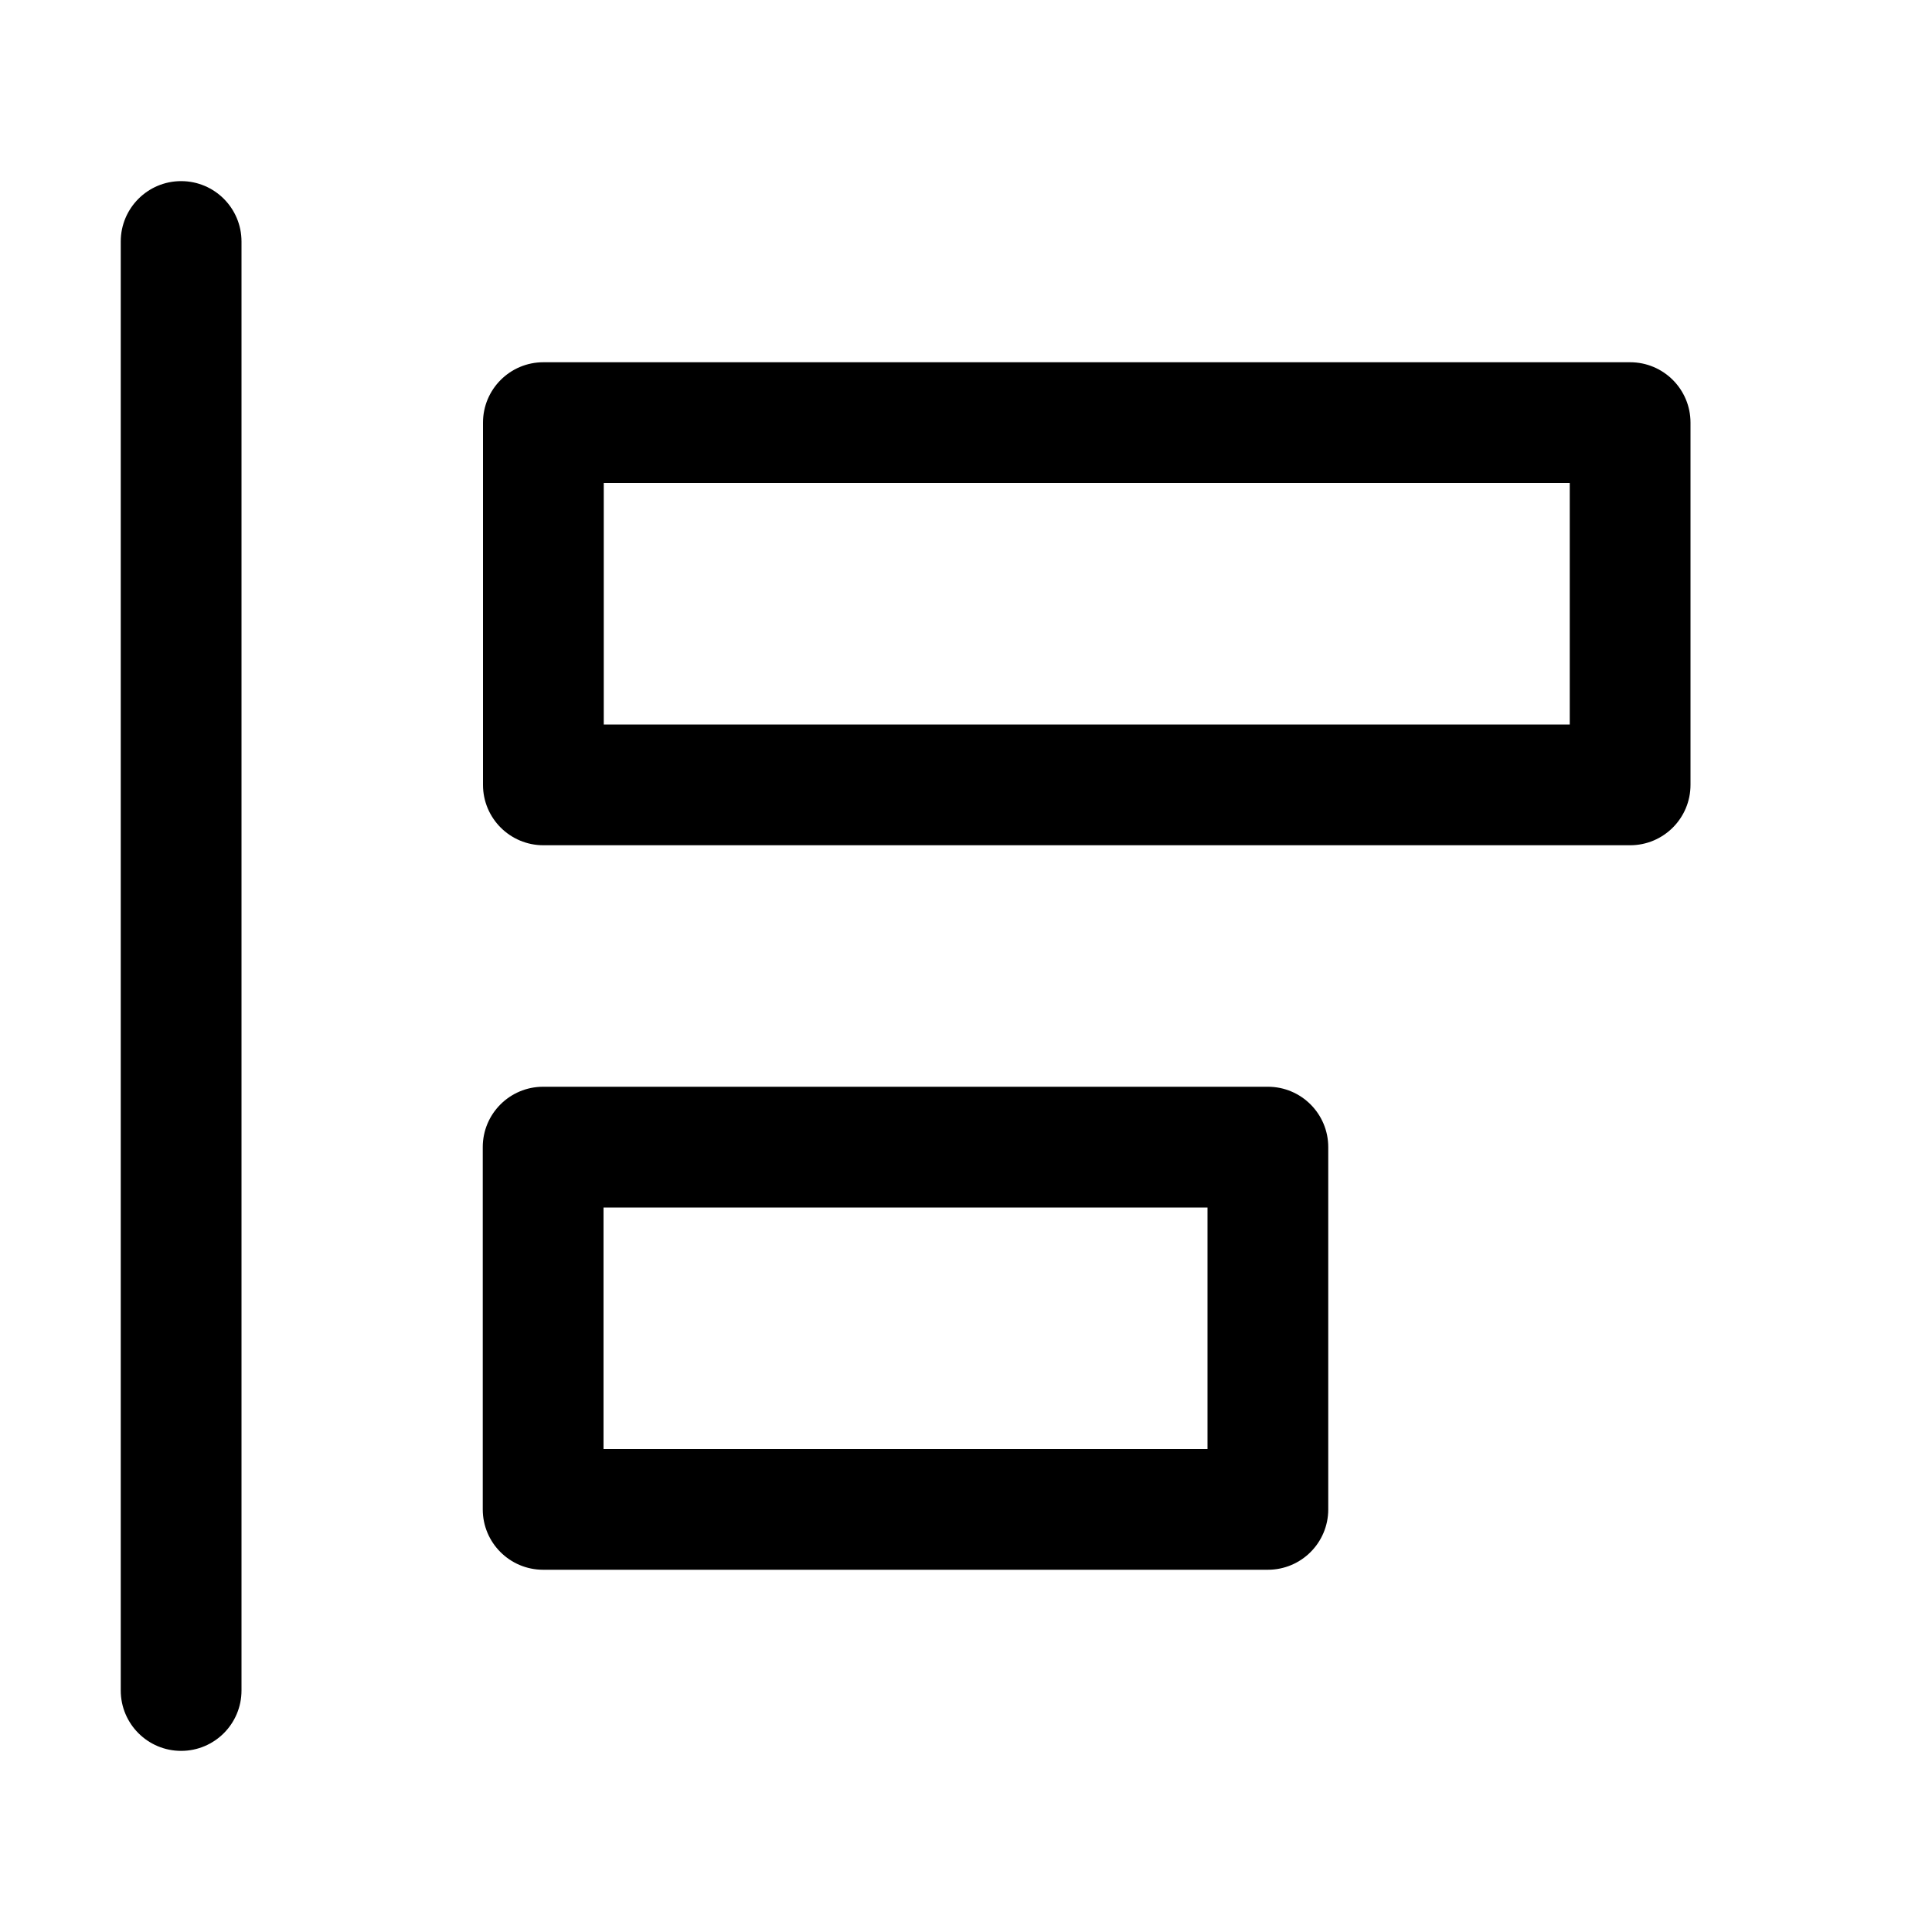
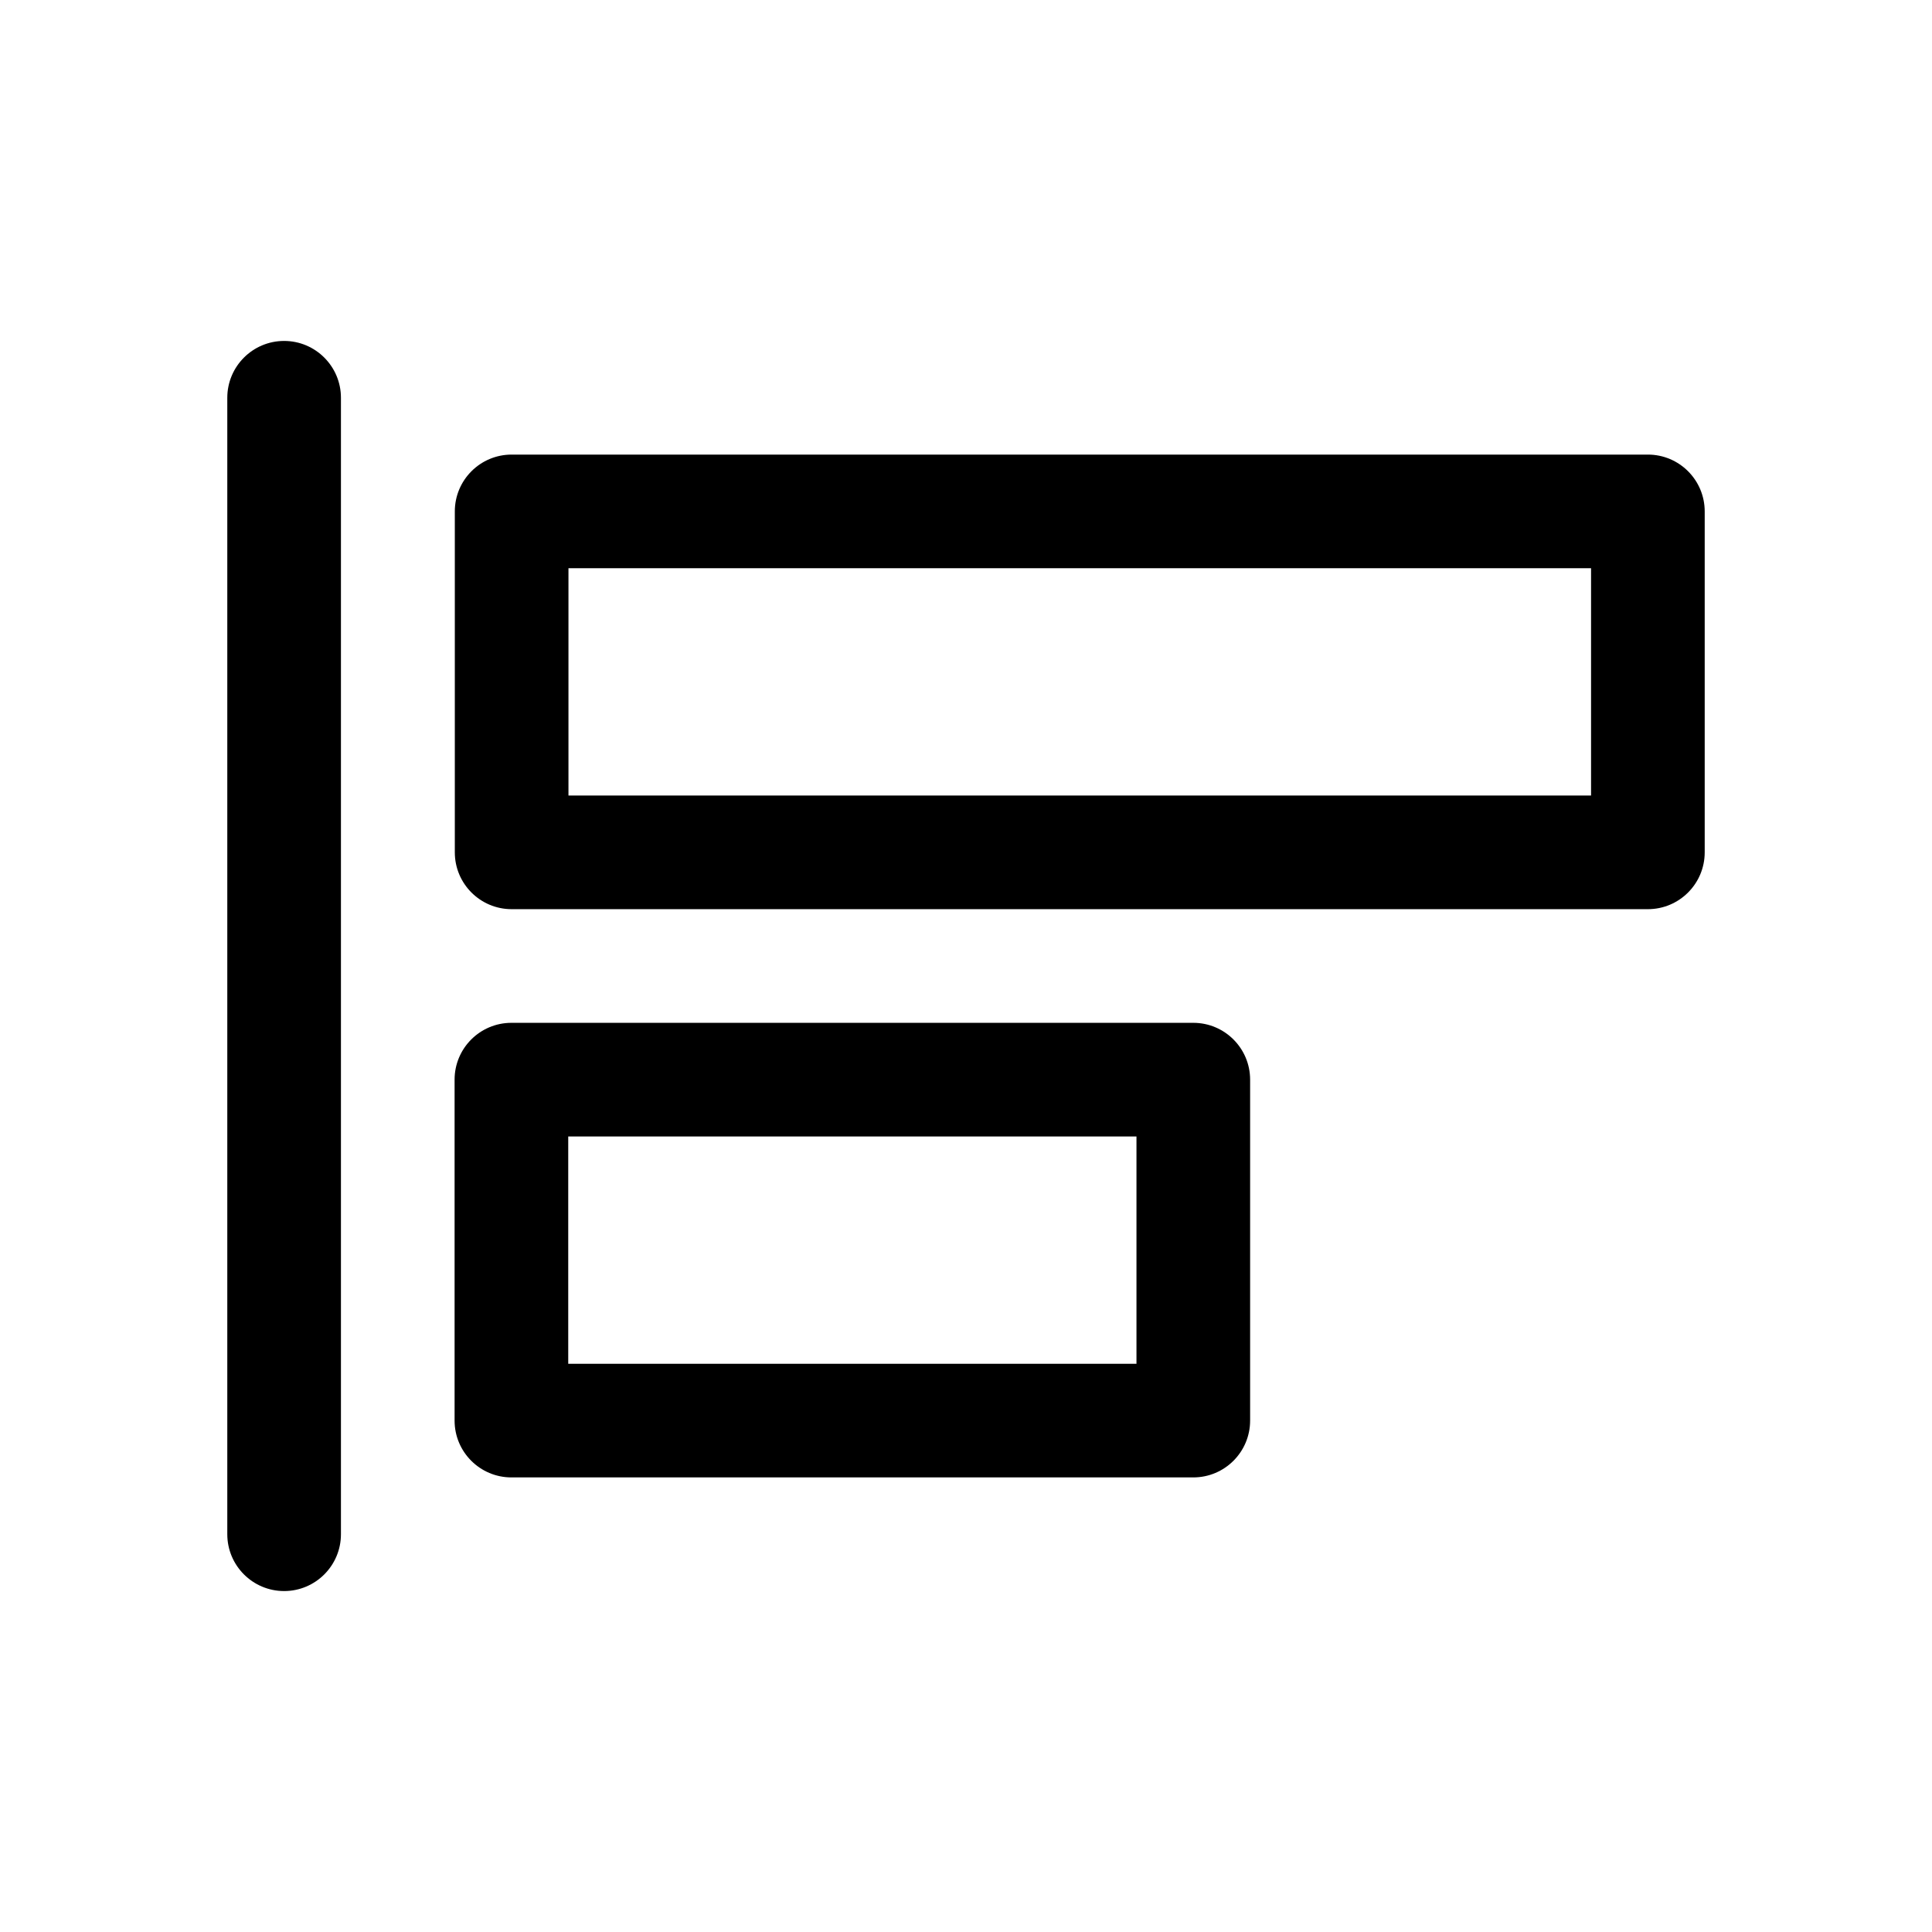
- <svg xmlns="http://www.w3.org/2000/svg" width="16" height="16" version="1.1" viewBox="0 0 16 16">
-   <path d="m14 3.5a.5.5 0 00-.5-.5h-9a.5.5 0 00-.5.5v3a.5.5 0 00.5.5h9a.5.5 0 00.5-.5zm-1 .5v2h-8v-2zm-2 5.5a.5.5 0 00-.5-.5h-6.002a.5.5 0 00-.5.5v3a.5.5 0 00.5.5h6.002a.5.5 0 00.5-.5zm-1 .5v2h-5.002v-2zm-8-8a.5.5 0 00-.5-.5.5.5 0 00-.5.5v12a.5.5 0 00.5.5.5.5 0 00.5-.5z" />
+ <svg xmlns="http://www.w3.org/2000/svg" width="17" height="17" version="1.1" viewBox="0 0 17 17">
+   <path d="m15 4.5c-2.8e-5-.276-.224-.5-.5-.5h-9.998c-.276 2.76e-5-.5.224-.5.5v3c2.76e-5.276.224.5.5.5h9.998c.276-2.76e-5.5-.224.5-.5zm-1 .5v2h-8.998v-2zm-3 4.5c-2.8e-5-.276-.224-.5-.5-.5h-6c-.276 2.76e-5-.5.224-.5.5v3c2.76e-5.276.224.5.5.5h6c.276-2.8e-5.5-.224.5-.5zm-1 .5v2h-5v-2zm-7-6.5c0-.276-.224-.5-.5-.5s-.5.224-.5.5v10c0 .276.224.5.5.5s.5-.224.5-.5z" />
</svg>
